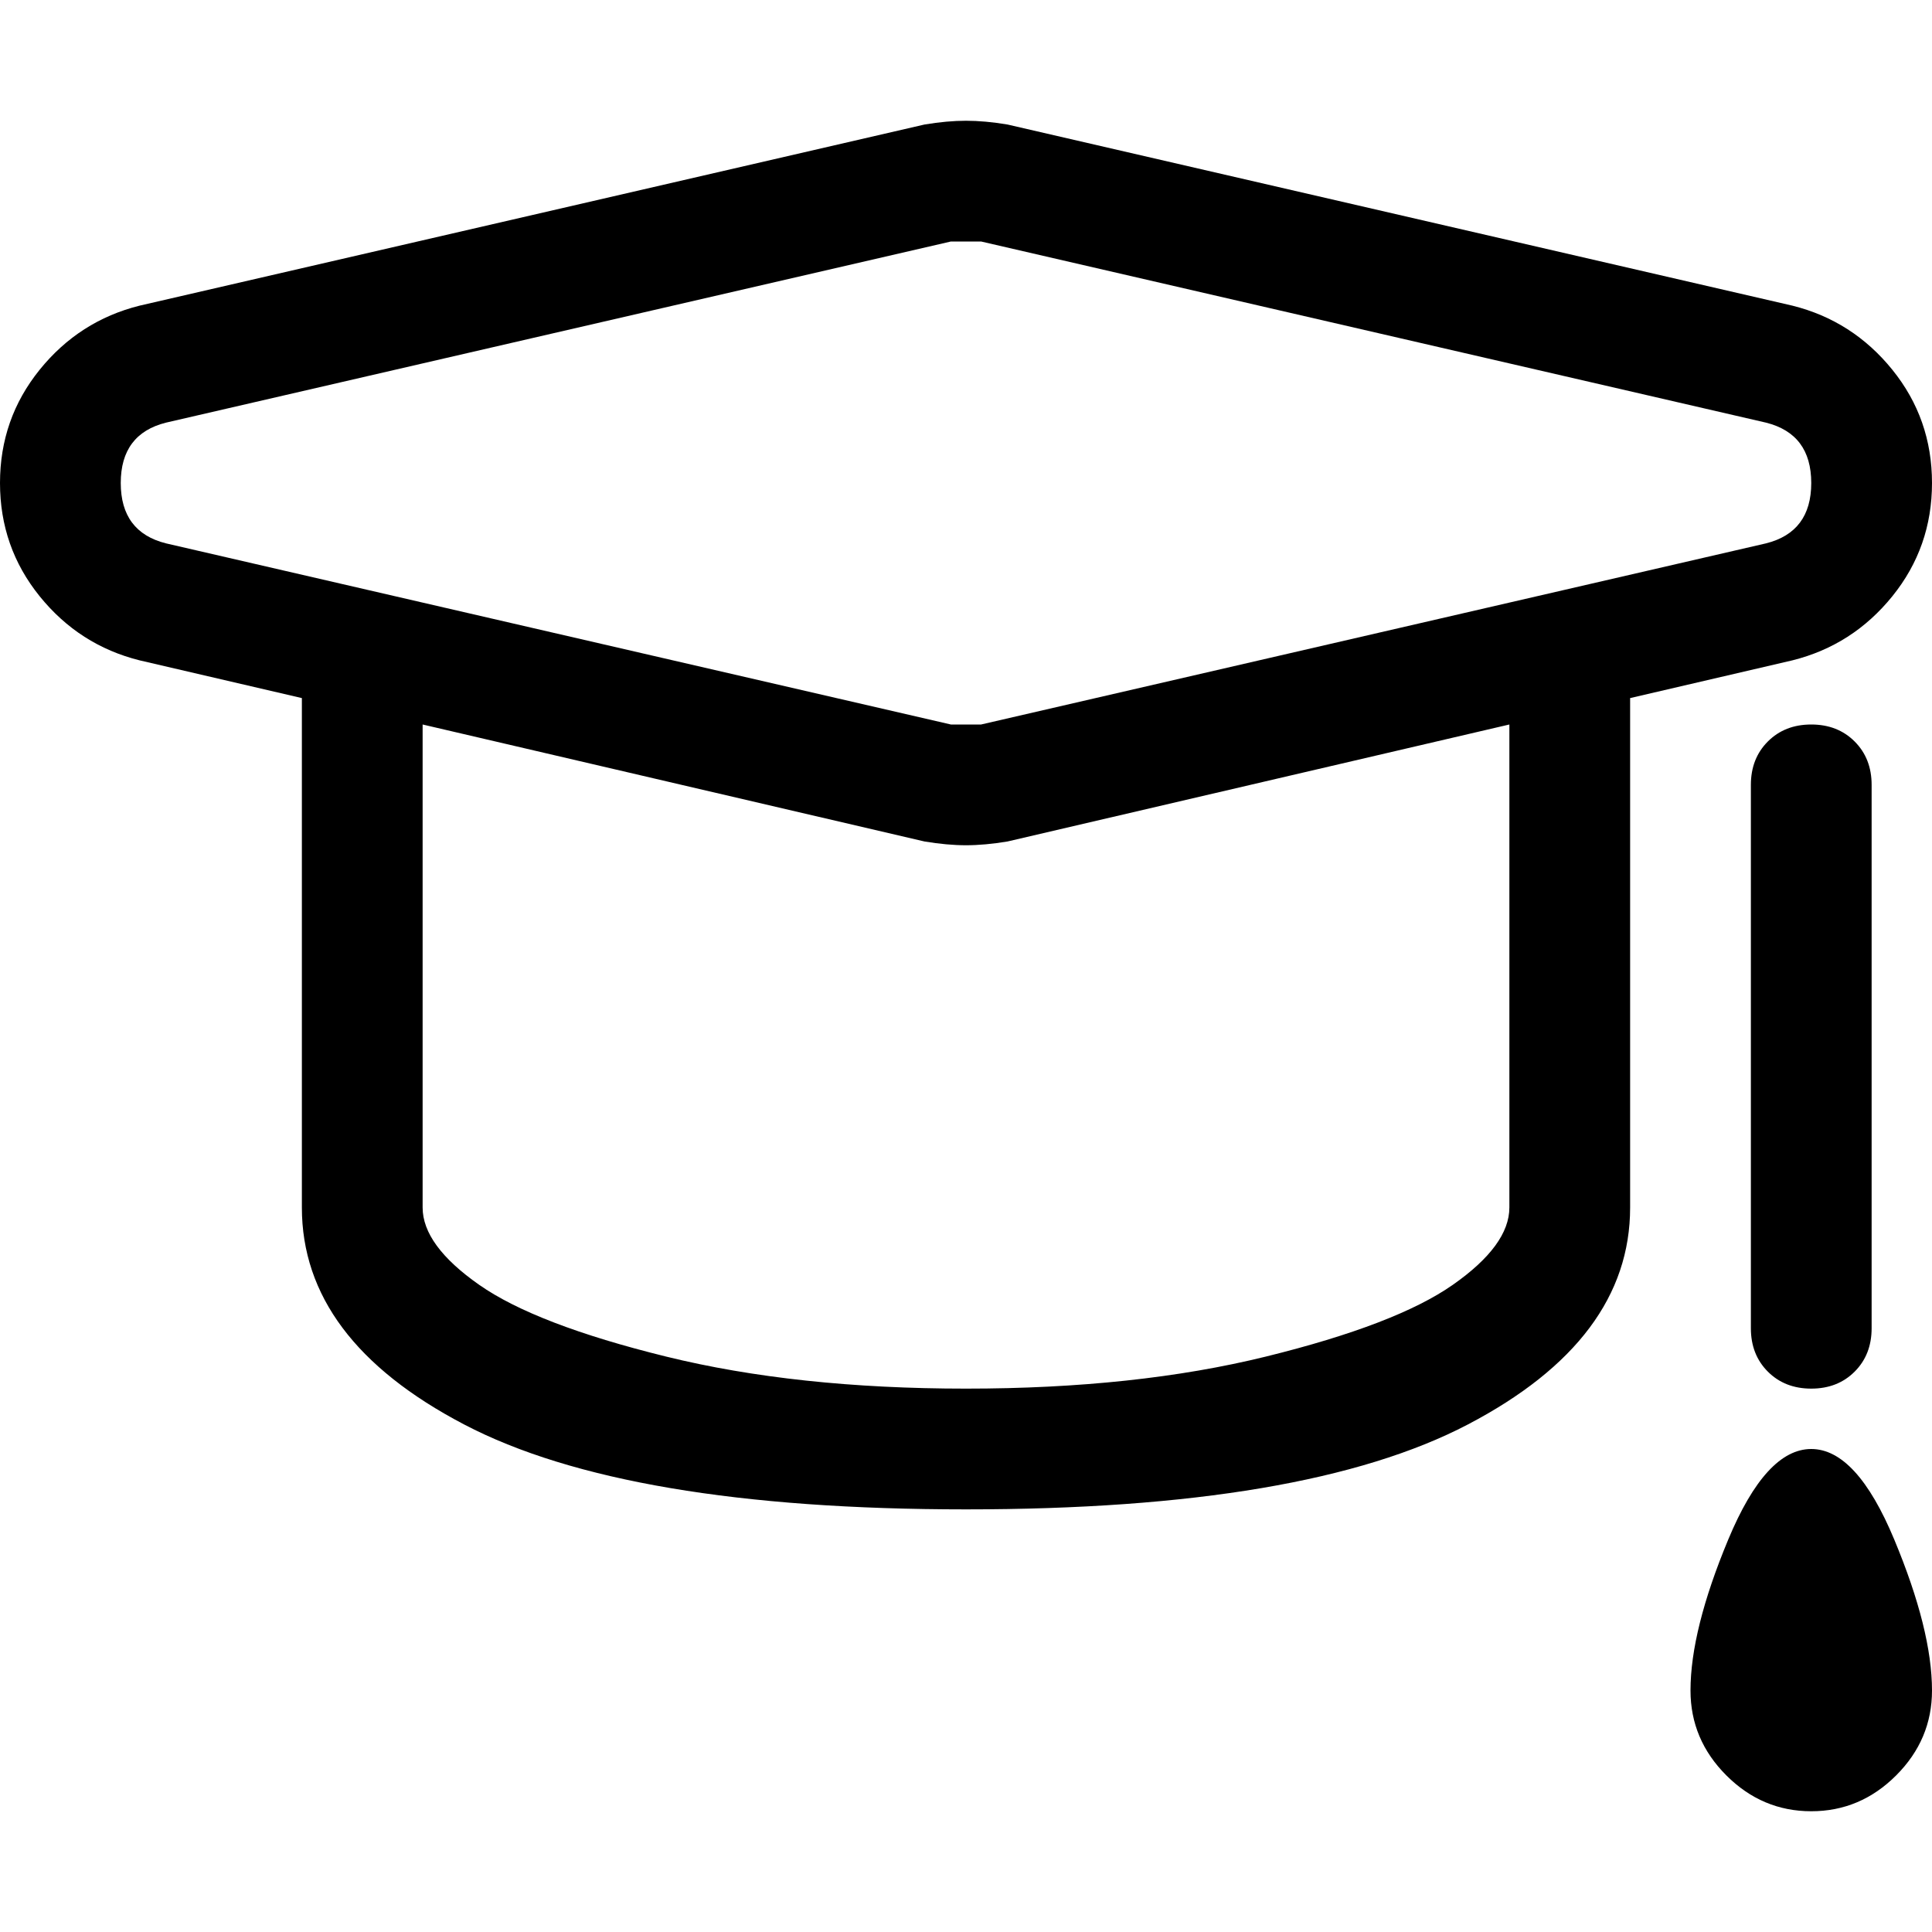
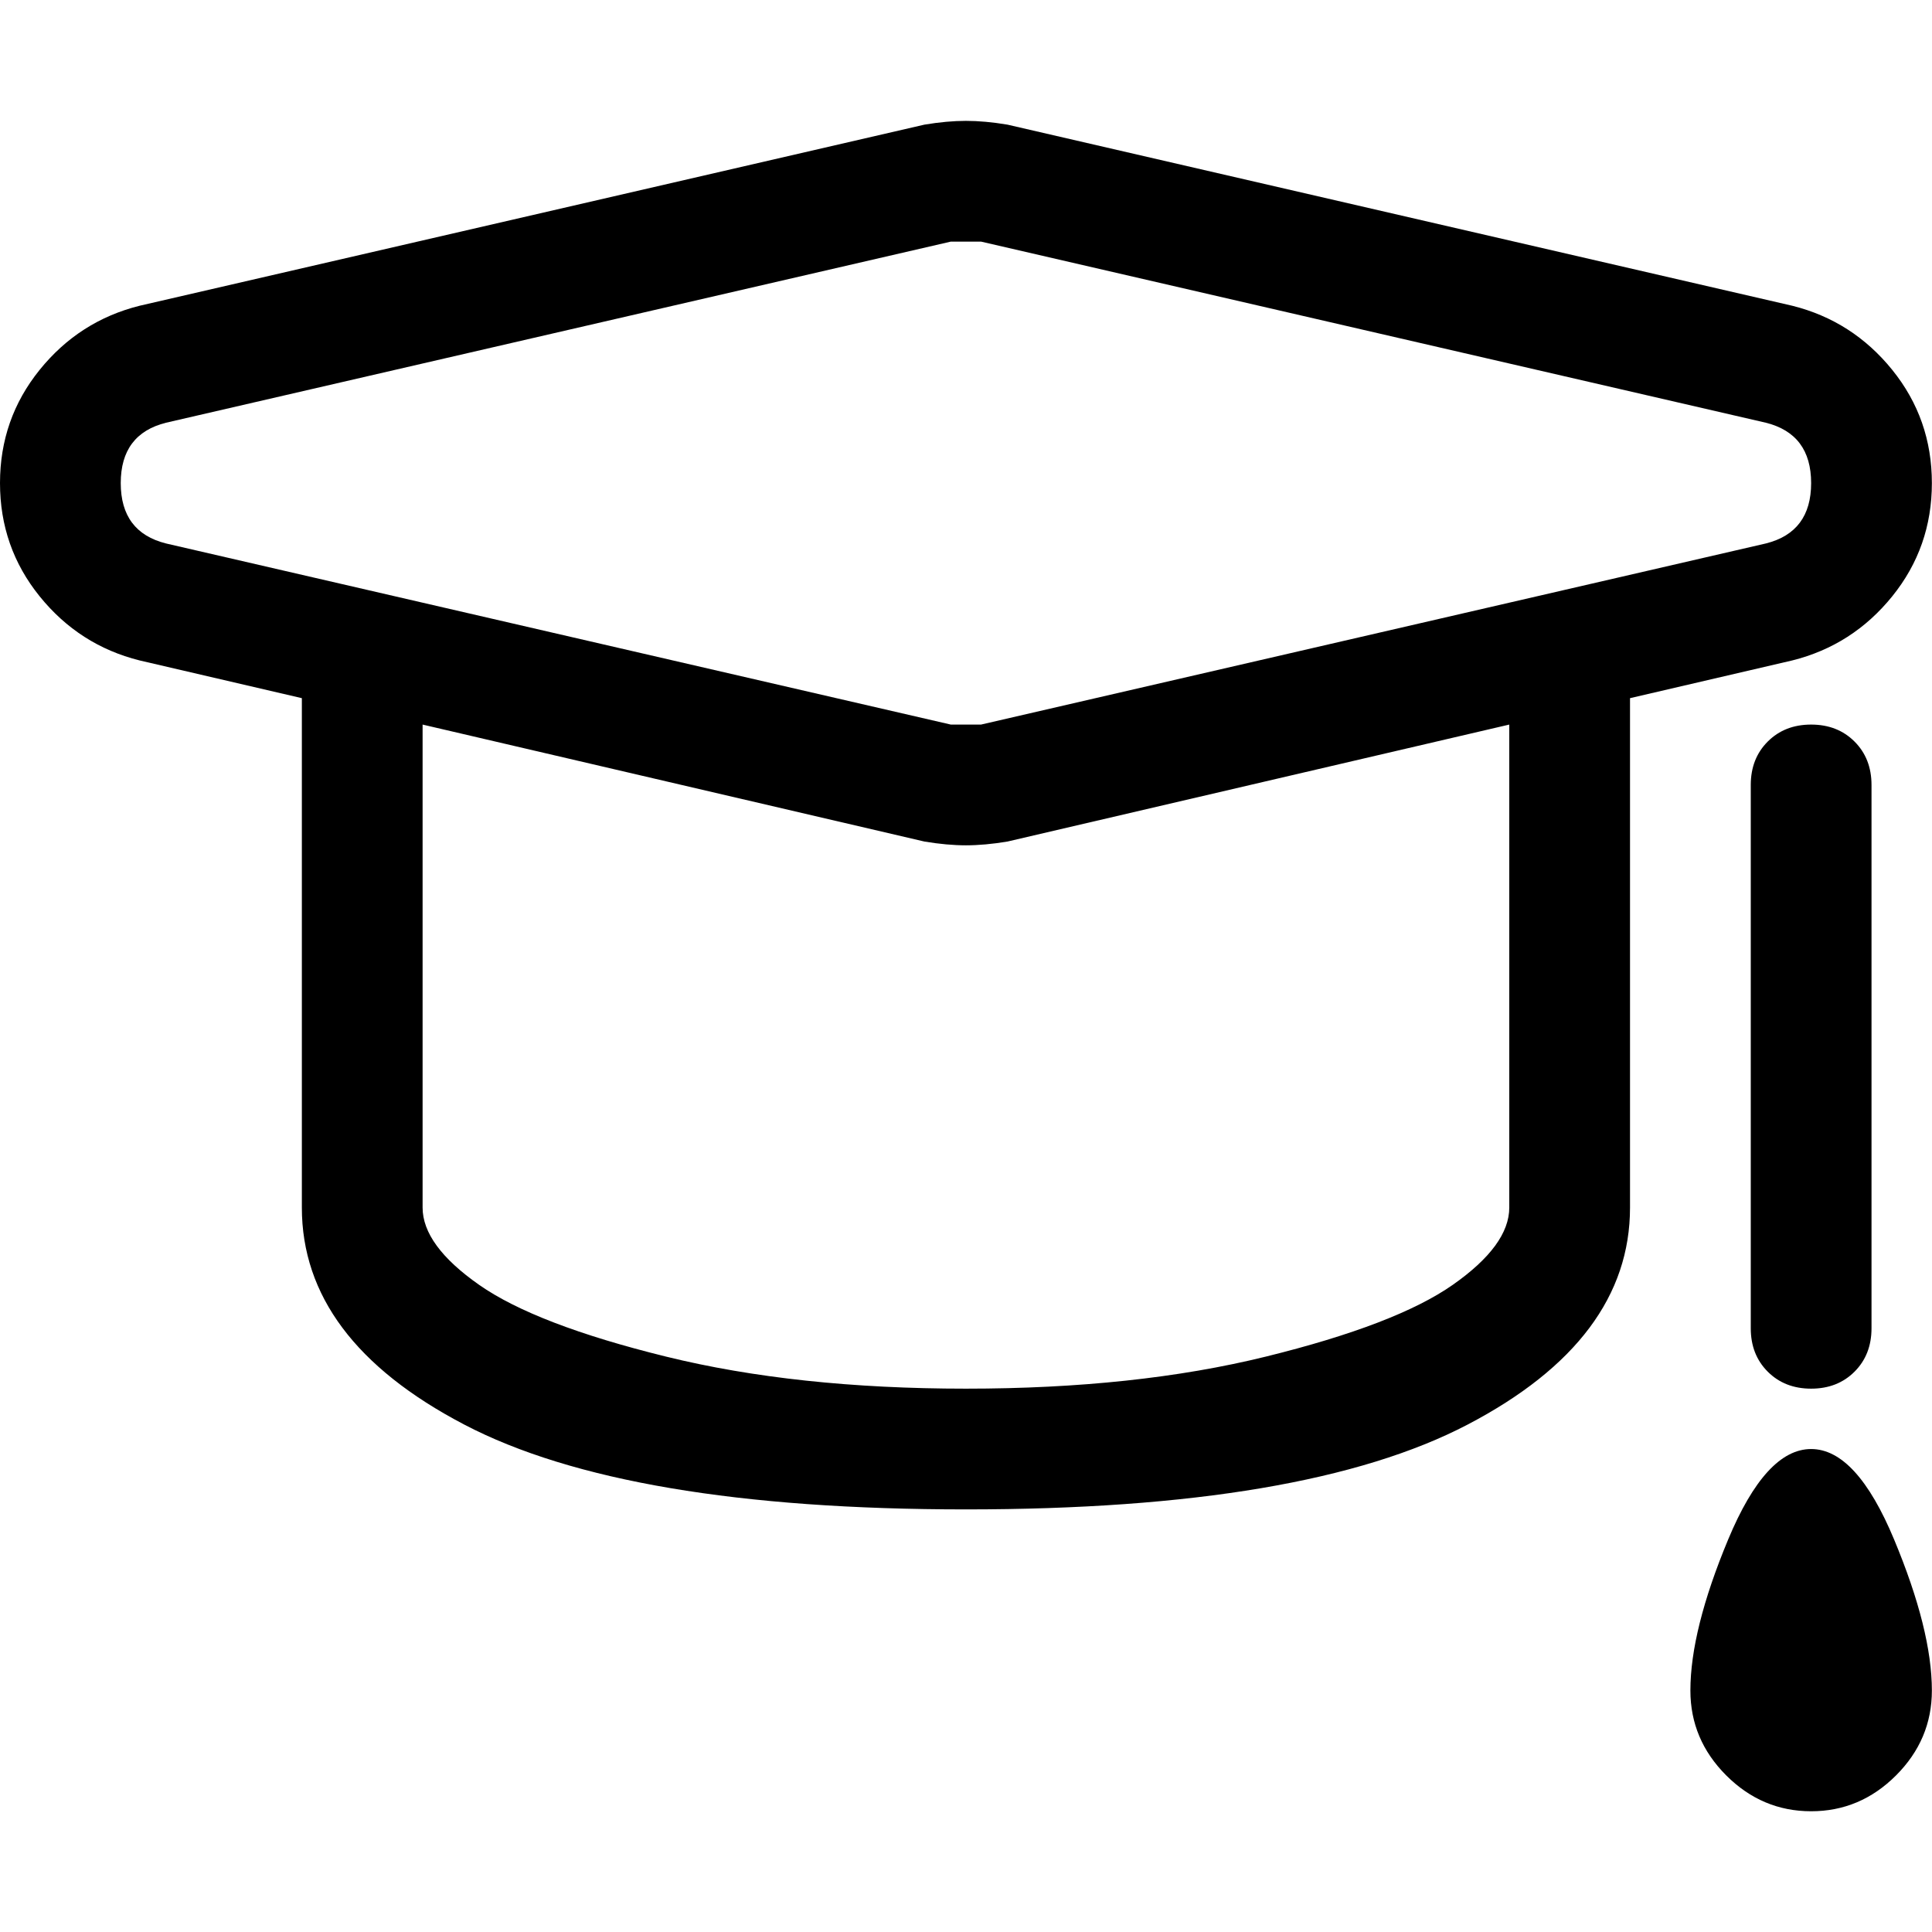
- <svg xmlns="http://www.w3.org/2000/svg" height="1000px" width="1000px">
-   <g>
-     <path d="M0 250c0 -22.135 6.836 -41.667 20.508 -58.594c13.672 -16.927 30.924 -27.995 51.758 -33.203c0 0 406.25 -93.75 406.25 -93.75c7.812 -1.302 14.974 -1.953 21.484 -1.953c6.51 0 13.672 0.651 21.484 1.953c0 0 406.25 93.75 406.25 93.75c20.834 5.208 38.086 16.276 51.758 33.203c13.672 16.927 20.508 36.459 20.508 58.594c0 22.135 -6.836 41.667 -20.508 58.594c-13.672 16.927 -30.924 27.995 -51.758 33.203c0 0 -83.984 19.531 -83.984 19.531c0 0 0 263.672 0 263.672c0 45.573 -27.995 83.008 -83.984 112.305c-55.99 29.297 -142.578 43.945 -259.766 43.945c-117.187 0 -203.776 -14.648 -259.766 -43.945c-55.989 -29.297 -83.984 -66.732 -83.984 -112.305c0 0 0 -263.672 0 -263.672c0 0 -83.984 -19.531 -83.984 -19.531c-20.834 -5.208 -38.086 -16.276 -51.758 -33.203c-13.672 -16.927 -20.508 -36.459 -20.508 -58.594c0 0 0 0 0 0m62.5 0c0 16.927 7.813 27.344 23.438 31.25c0 0 406.25 93.75 406.25 93.75c0 0 7.812 0 7.812 0c0 0 7.813 0 7.813 0c0 0 406.25 -93.75 406.25 -93.75c15.625 -3.906 23.437 -14.323 23.437 -31.25c0 -16.927 -7.812 -27.344 -23.437 -31.25c0 0 -406.25 -93.75 -406.25 -93.75c0 0 -7.813 0 -7.813 0c0 0 -7.812 0 -7.812 0c0 0 -406.25 93.75 -406.25 93.75c-15.625 3.906 -23.438 14.323 -23.438 31.25c0 0 0 0 0 0m156.25 375c0 13.021 9.766 26.367 29.297 40.039c19.531 13.672 51.758 26.042 96.68 37.109c44.921 11.068 96.679 16.602 155.273 16.602c58.594 0 110.352 -5.534 155.273 -16.602c44.922 -11.067 77.149 -23.437 96.68 -37.109c19.531 -13.672 29.297 -27.018 29.297 -40.039c0 0 0 -250 0 -250c0 0 -259.766 60.547 -259.766 60.547c-7.812 1.302 -14.974 1.953 -21.484 1.953c-6.51 0 -13.672 -0.651 -21.484 -1.953c0 0 -259.766 -60.547 -259.766 -60.547c0 0 0 250 0 250c0 0 0 0 0 0m656.25 250c0 -20.833 6.51 -46.875 19.531 -78.125c13.021 -31.25 27.344 -46.875 42.969 -46.875c15.625 0 29.948 15.625 42.969 46.875c13.021 31.25 19.531 57.292 19.531 78.125c0 16.927 -6.185 31.576 -18.555 43.945c-12.369 12.37 -27.018 18.555 -43.945 18.555c-16.927 0 -31.576 -6.185 -43.945 -18.555c-12.37 -12.369 -18.555 -27.018 -18.555 -43.945c0 0 0 0 0 0m31.25 -187.5c0 0 0 -281.25 0 -281.25c0 -9.115 2.93 -16.602 8.789 -22.461c5.859 -5.859 13.346 -8.789 22.461 -8.789c9.115 0 16.602 2.93 22.461 8.789c5.859 5.859 8.789 13.346 8.789 22.461c0 0 0 281.25 0 281.25c0 9.115 -2.93 16.602 -8.789 22.461c-5.859 5.859 -13.346 8.789 -22.461 8.789c-9.115 0 -16.602 -2.93 -22.461 -8.789c-5.859 -5.859 -8.789 -13.346 -8.789 -22.461c0 0 0 0 0 0" />
-   </g>
+ <svg xmlns="http://www.w3.org/2000/svg" height="1000" width="1000">
+   <path d="M0 250.048q0-33.201 20.506-58.59t51.755-33.201l406.224-93.744q11.718-1.953 21.483-1.953t21.483 1.953l406.224 93.744q31.248 7.812 51.755 33.201t20.506 58.59-20.506 58.59-51.755 33.201l-83.979 19.53v263.655q0 68.355-83.979 112.297t-259.749 43.943-259.749-43.943-83.979-112.297v-263.655l-83.979-19.53q-31.248-7.812-51.755-33.201t-20.506-58.59zm62.496 0q0 25.389 23.436 31.248l406.224 93.744h15.624l406.224-93.744q23.436-5.859 23.436-31.248t-23.436-31.248l-406.224-93.744h-15.624l-406.224 93.744q-23.436 5.859-23.436 31.248zm156.24 374.976q0 19.53 29.295 40.037t96.674 37.107 155.263 16.601 155.263-16.601 96.674-37.107 29.295-40.037v-249.984l-259.749 60.543q-11.718 1.953-21.483 1.953t-21.483-1.953l-259.749-60.543v249.984zm656.208 249.984q0-31.248 19.53-78.12t42.966-46.872 42.966 46.872 19.53 78.12q0 25.389-18.553 43.943t-43.943 18.553-43.943-18.553-18.553-43.943zm31.248-187.488v-281.232q0-13.671 8.789-22.46t22.46-8.789 22.46 8.789 8.789 22.46v281.232q0 13.671-8.789 22.46t-22.46 8.789-22.46-8.789-8.789-22.46z" />
</svg>
